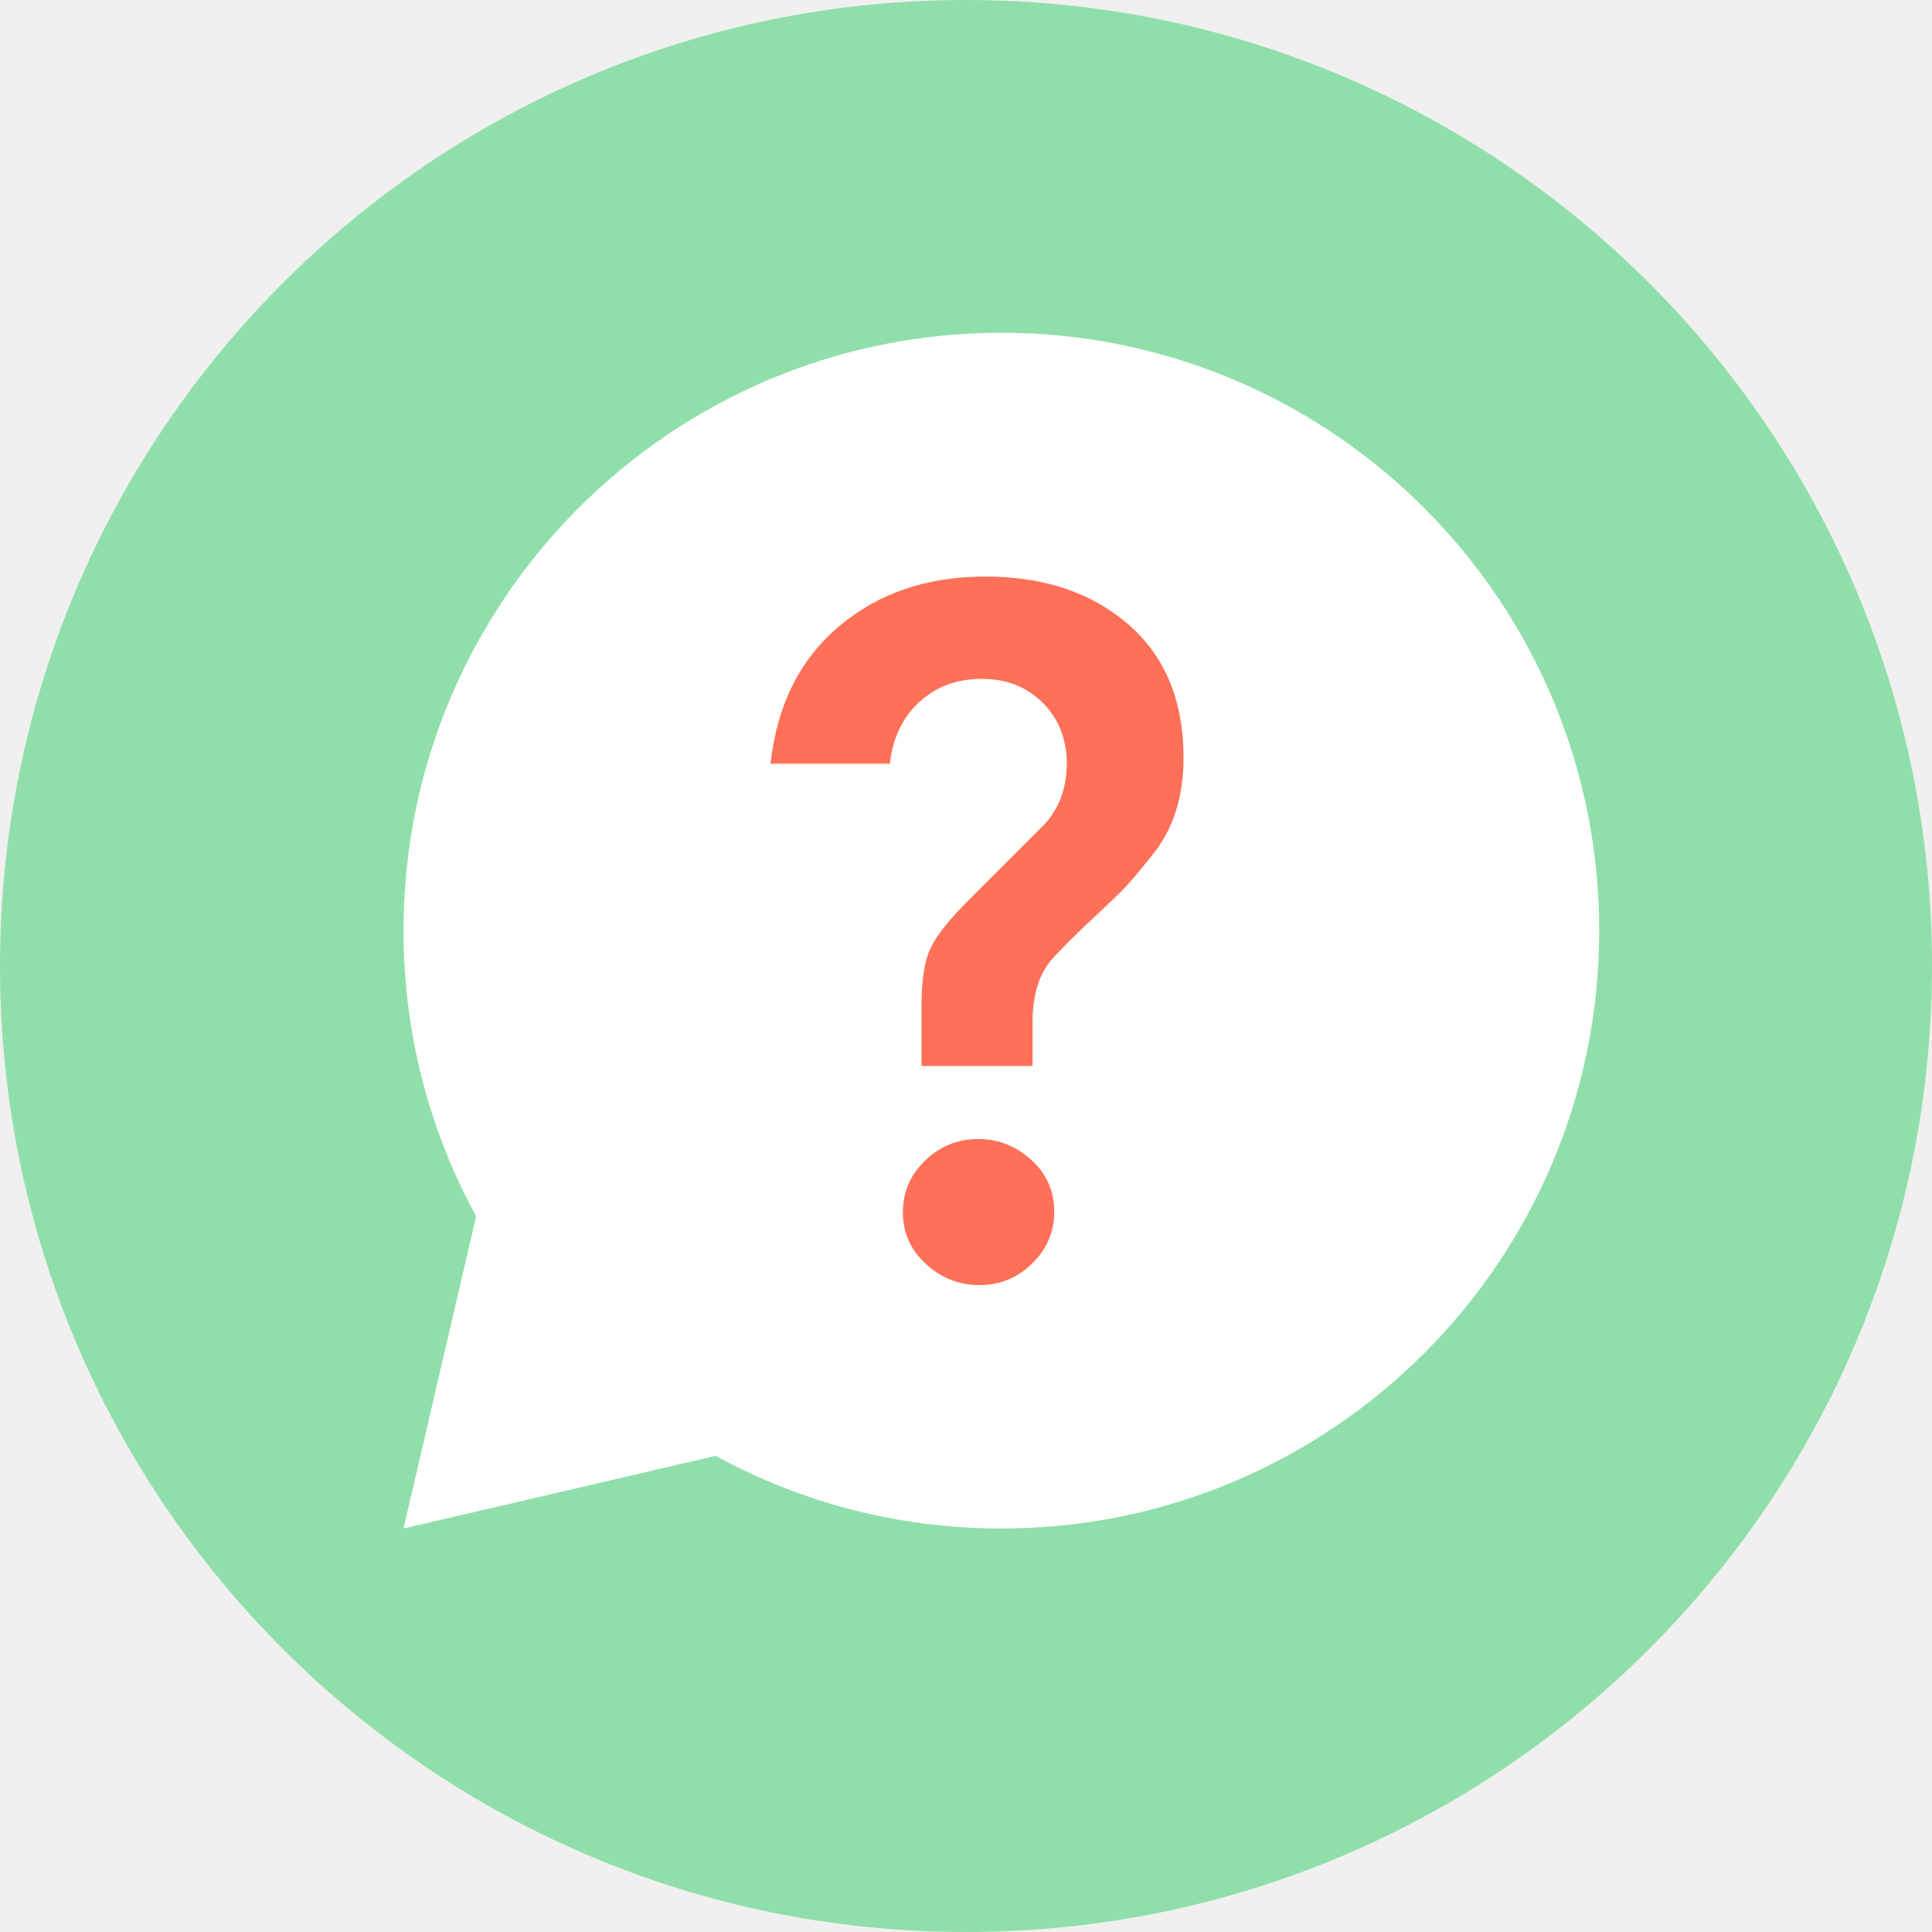
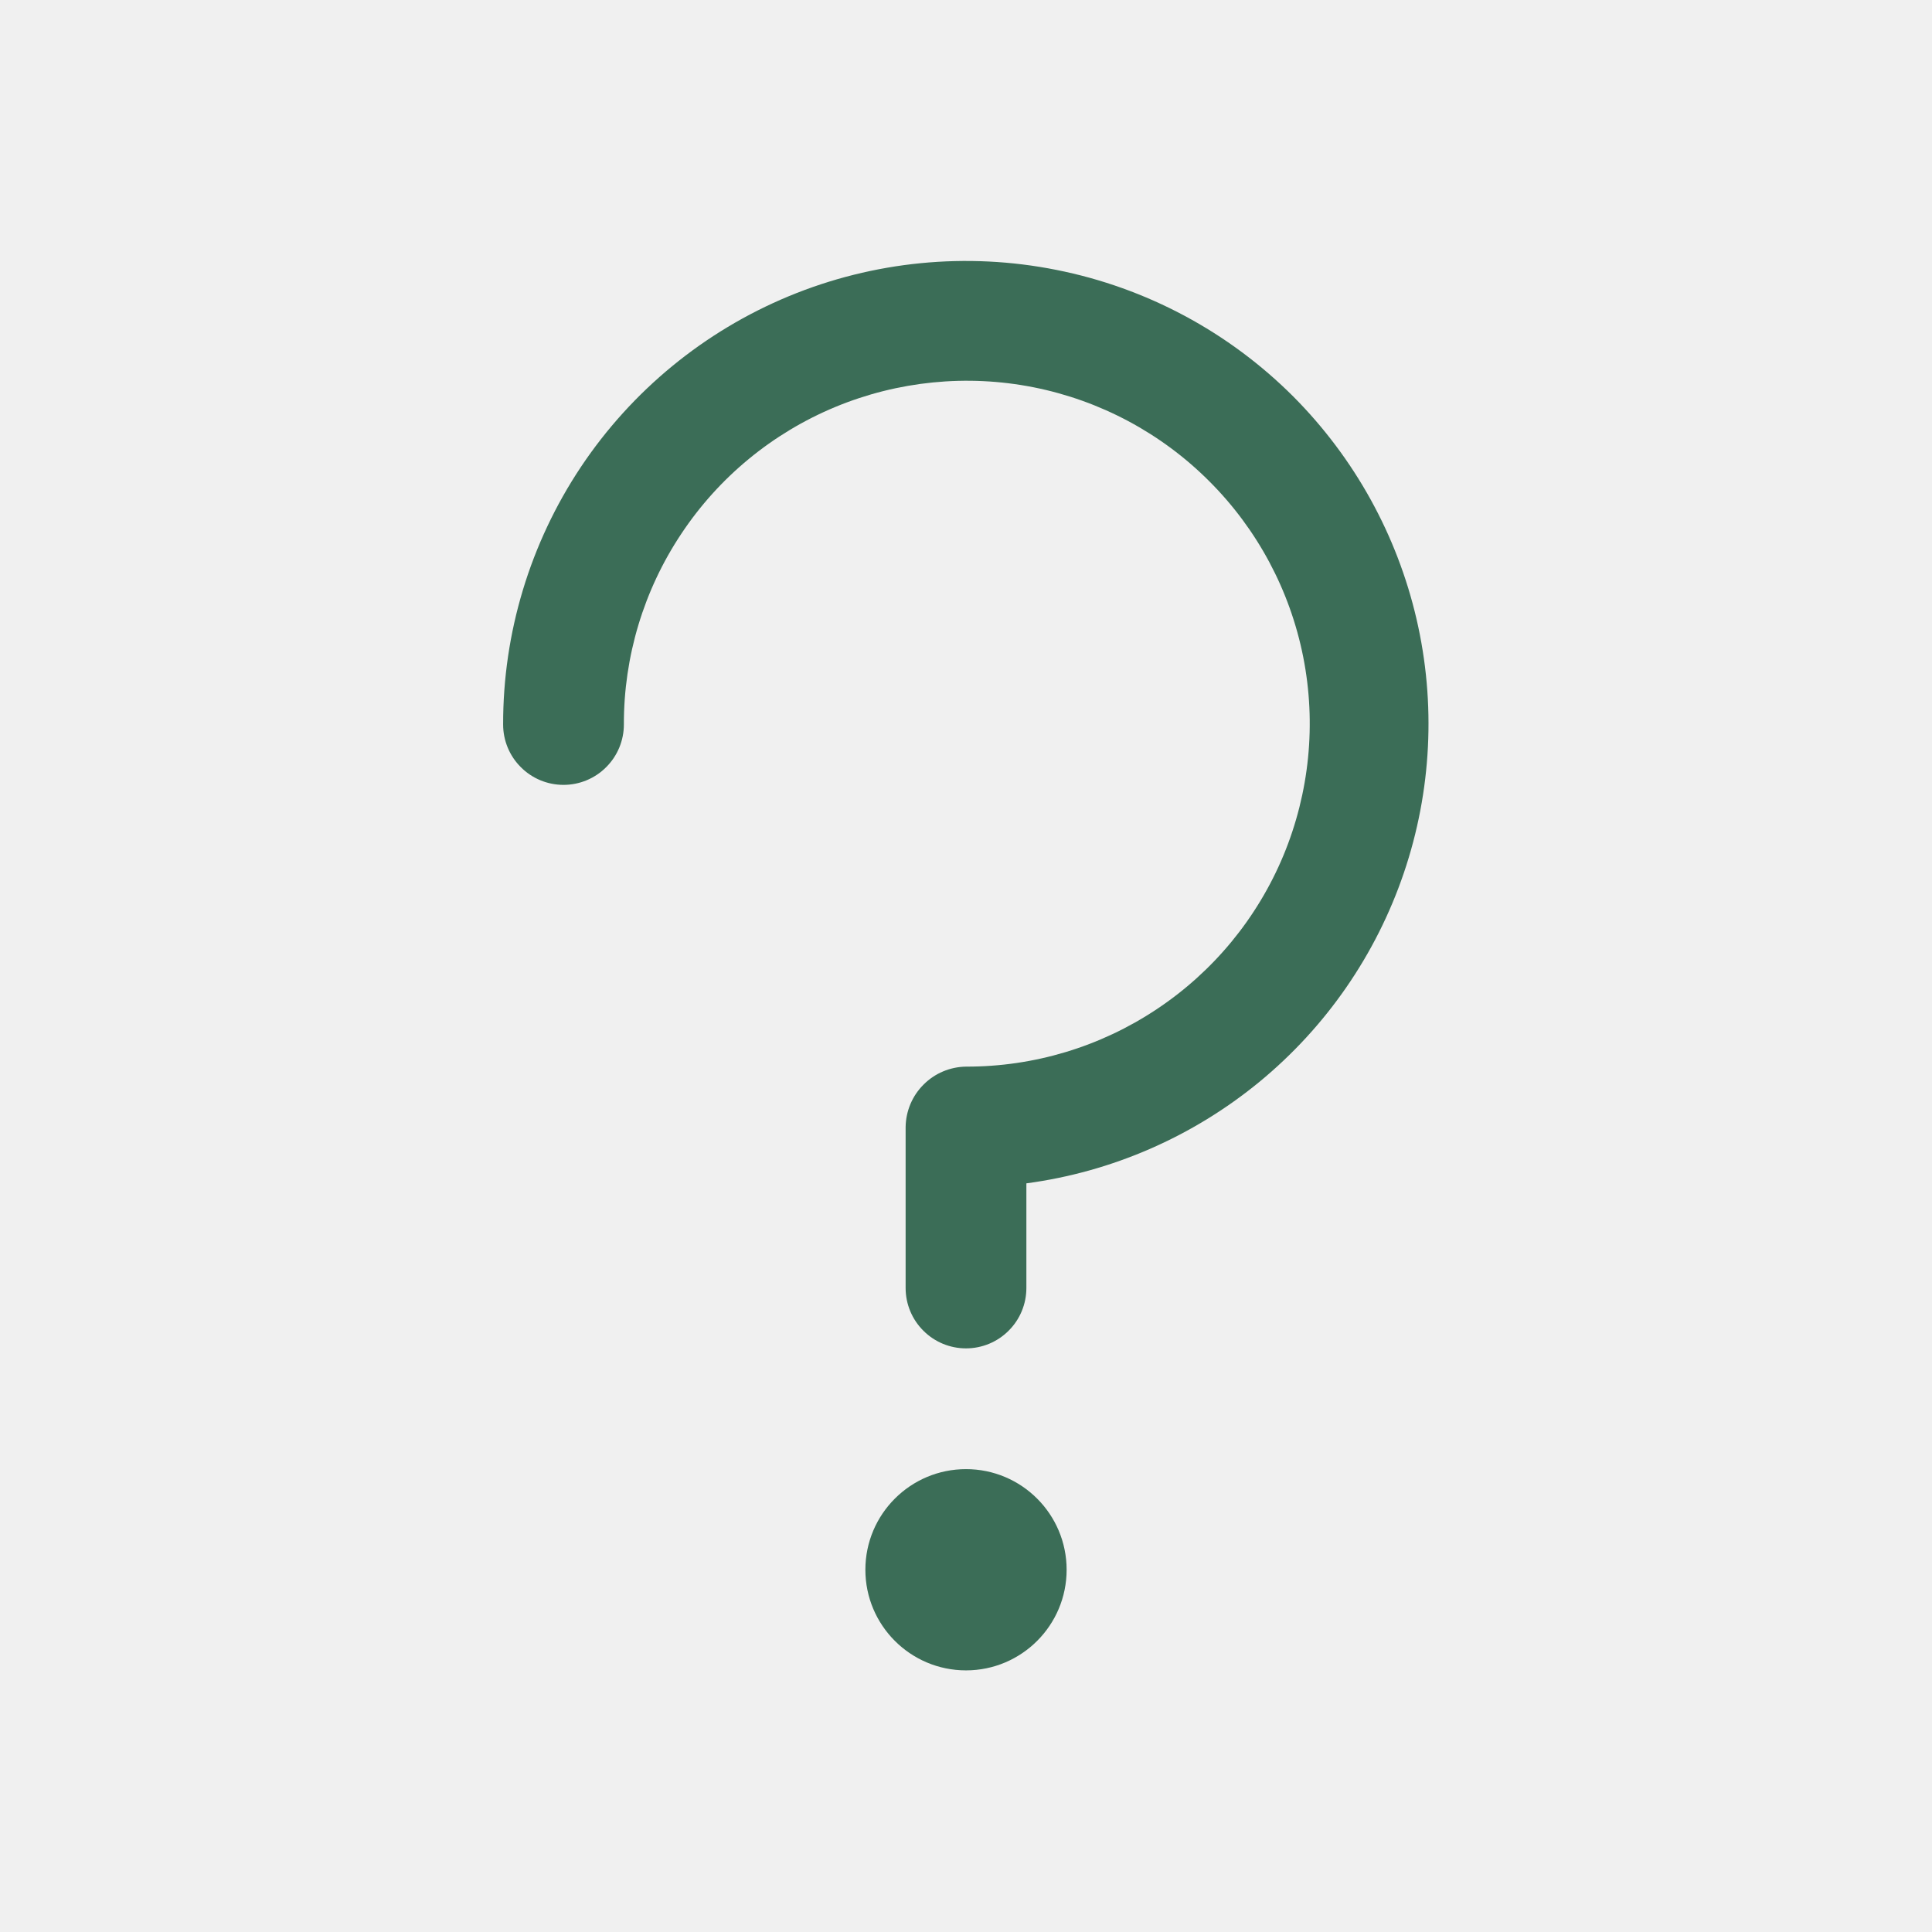
- <svg xmlns="http://www.w3.org/2000/svg" height="800px" width="800px" version="1.1" id="Layer_1" viewBox="0 0 508 508" xml:space="preserve">
-   <circle style="fill:#90DFAA;" cx="254" cy="254" r="254" />
-   <path style="fill:#FFFFFF;" d="M263.3,87.5c-86.8,0-157.2,70.4-157.2,157.2c0,27.2,6.9,52.8,19.1,75.1l-19.1,82.1l82.1-19.1  c22.3,12.2,47.9,19.1,75.1,19.1c86.8,0,157.2-70.4,157.2-157.2S350.1,87.5,263.3,87.5z" />
-   <path style="fill:#FF7058;" d="M271.6,280.3h-29.3v-15.8c0-6.9,0.8-12.1,2.5-15.4c1.6-3.4,5.2-7.8,10.8-13.3l18.9-18.9  c4-4.3,6-9.7,6-16.1c0-6.4-2.1-11.7-6.2-15.9c-4.2-4.2-9.5-6.4-16.1-6.4s-12,2-16.5,6.1c-4.4,4.1-7,9.5-7.7,16.2h-31.4  c1.7-15.4,7.7-27.4,18-36.1c10.3-8.7,23.1-13.1,38.5-13.1s27.9,4.2,37.6,12.6c9.7,8.4,14.5,20.1,14.5,35.1c0,10.4-2.8,19-8.5,25.9  c-3.3,4.1-5.8,7.1-7.5,8.8s-4,3.9-6.9,6.6c-2.9,2.7-5.3,5-7.3,7s-3.6,3.7-4.8,5.1c-3.1,3.8-4.7,9.2-4.7,16.1v11.5H271.6z   M257.5,337.9c-5.4,0-10.1-1.9-14.1-5.6s-6-8.2-6-13.5s1.9-9.8,5.8-13.6c3.9-3.8,8.6-5.7,14-5.7c5.4,0,10.1,1.9,14.1,5.6  s5.9,8.2,5.9,13.5s-1.9,9.8-5.8,13.6C267.6,336,262.9,337.9,257.5,337.9z" />
+ <svg xmlns="http://www.w3.org/2000/svg" width="800px" height="800px" viewBox="0 0 24 24" fill="none">
+   <path d="M16.07 4.93C15.266 4.124 14.241 3.575 13.124 3.353C12.008 3.13 10.85 3.244 9.798 3.68C8.747 4.116 7.848 4.854 7.216 5.801C6.585 6.748 6.248 7.862 6.25 9C6.25 9.199 6.329 9.39 6.47 9.53C6.61 9.671 6.801 9.75 7 9.75C7.199 9.75 7.39 9.671 7.53 9.53C7.671 9.39 7.75 9.199 7.75 9C7.748 8.157 7.996 7.332 8.464 6.63C8.931 5.927 9.596 5.38 10.375 5.056C11.154 4.733 12.011 4.647 12.839 4.811C13.666 4.975 14.426 5.381 15.022 5.978C15.619 6.574 16.025 7.334 16.189 8.161C16.353 8.989 16.267 9.846 15.944 10.625C15.62 11.404 15.073 12.069 14.37 12.536C13.668 13.004 12.843 13.252 12 13.25C11.802 13.253 11.613 13.332 11.473 13.473C11.332 13.613 11.253 13.802 11.25 14V16C11.25 16.199 11.329 16.39 11.47 16.53C11.61 16.671 11.801 16.75 12 16.75C12.199 16.75 12.39 16.671 12.53 16.53C12.671 16.39 12.75 16.199 12.75 16V14.7C13.813 14.558 14.815 14.121 15.644 13.44C16.472 12.759 17.094 11.86 17.439 10.844C17.784 9.829 17.839 8.737 17.597 7.692C17.355 6.647 16.826 5.691 16.07 4.93Z" fill="#3b6d57" />
+   <path d="M12 20.75C12.69 20.75 13.25 20.19 13.25 19.5C13.25 18.81 12.69 18.25 12 18.25C11.31 18.25 10.75 18.81 10.75 19.5C10.75 20.19 11.31 20.75 12 20.75Z" fill="#3b6d57" />
</svg>
